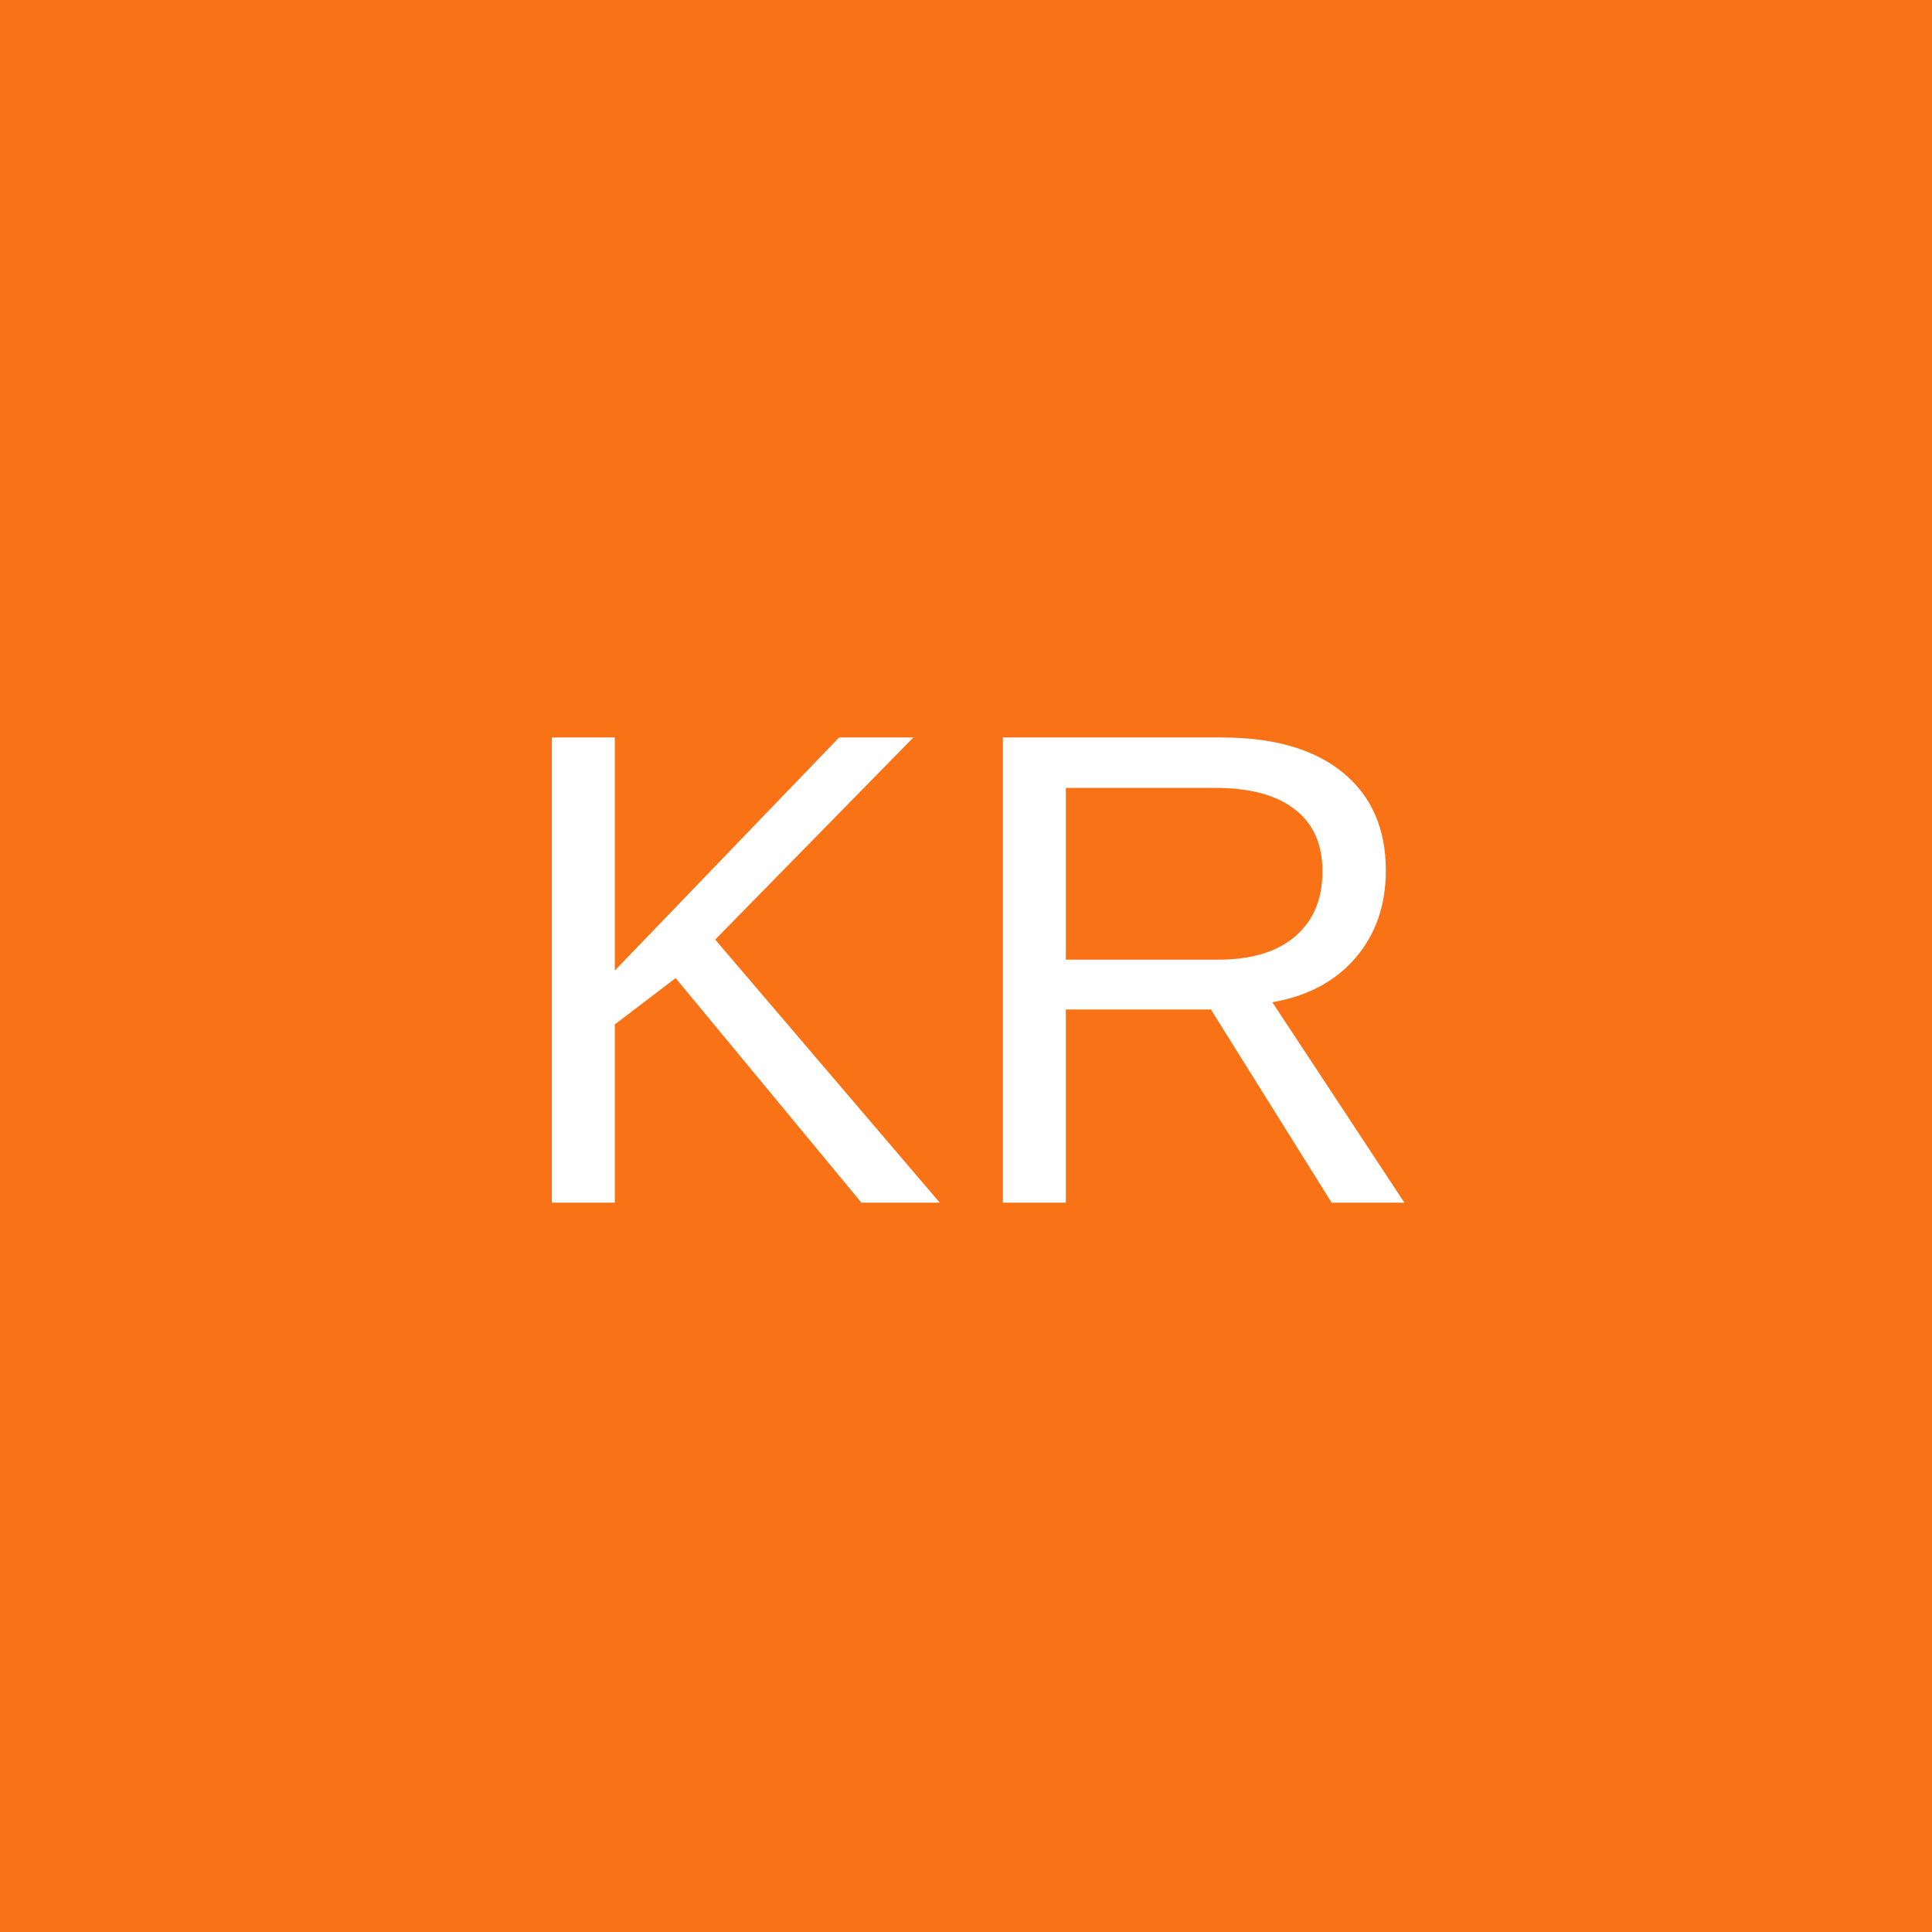
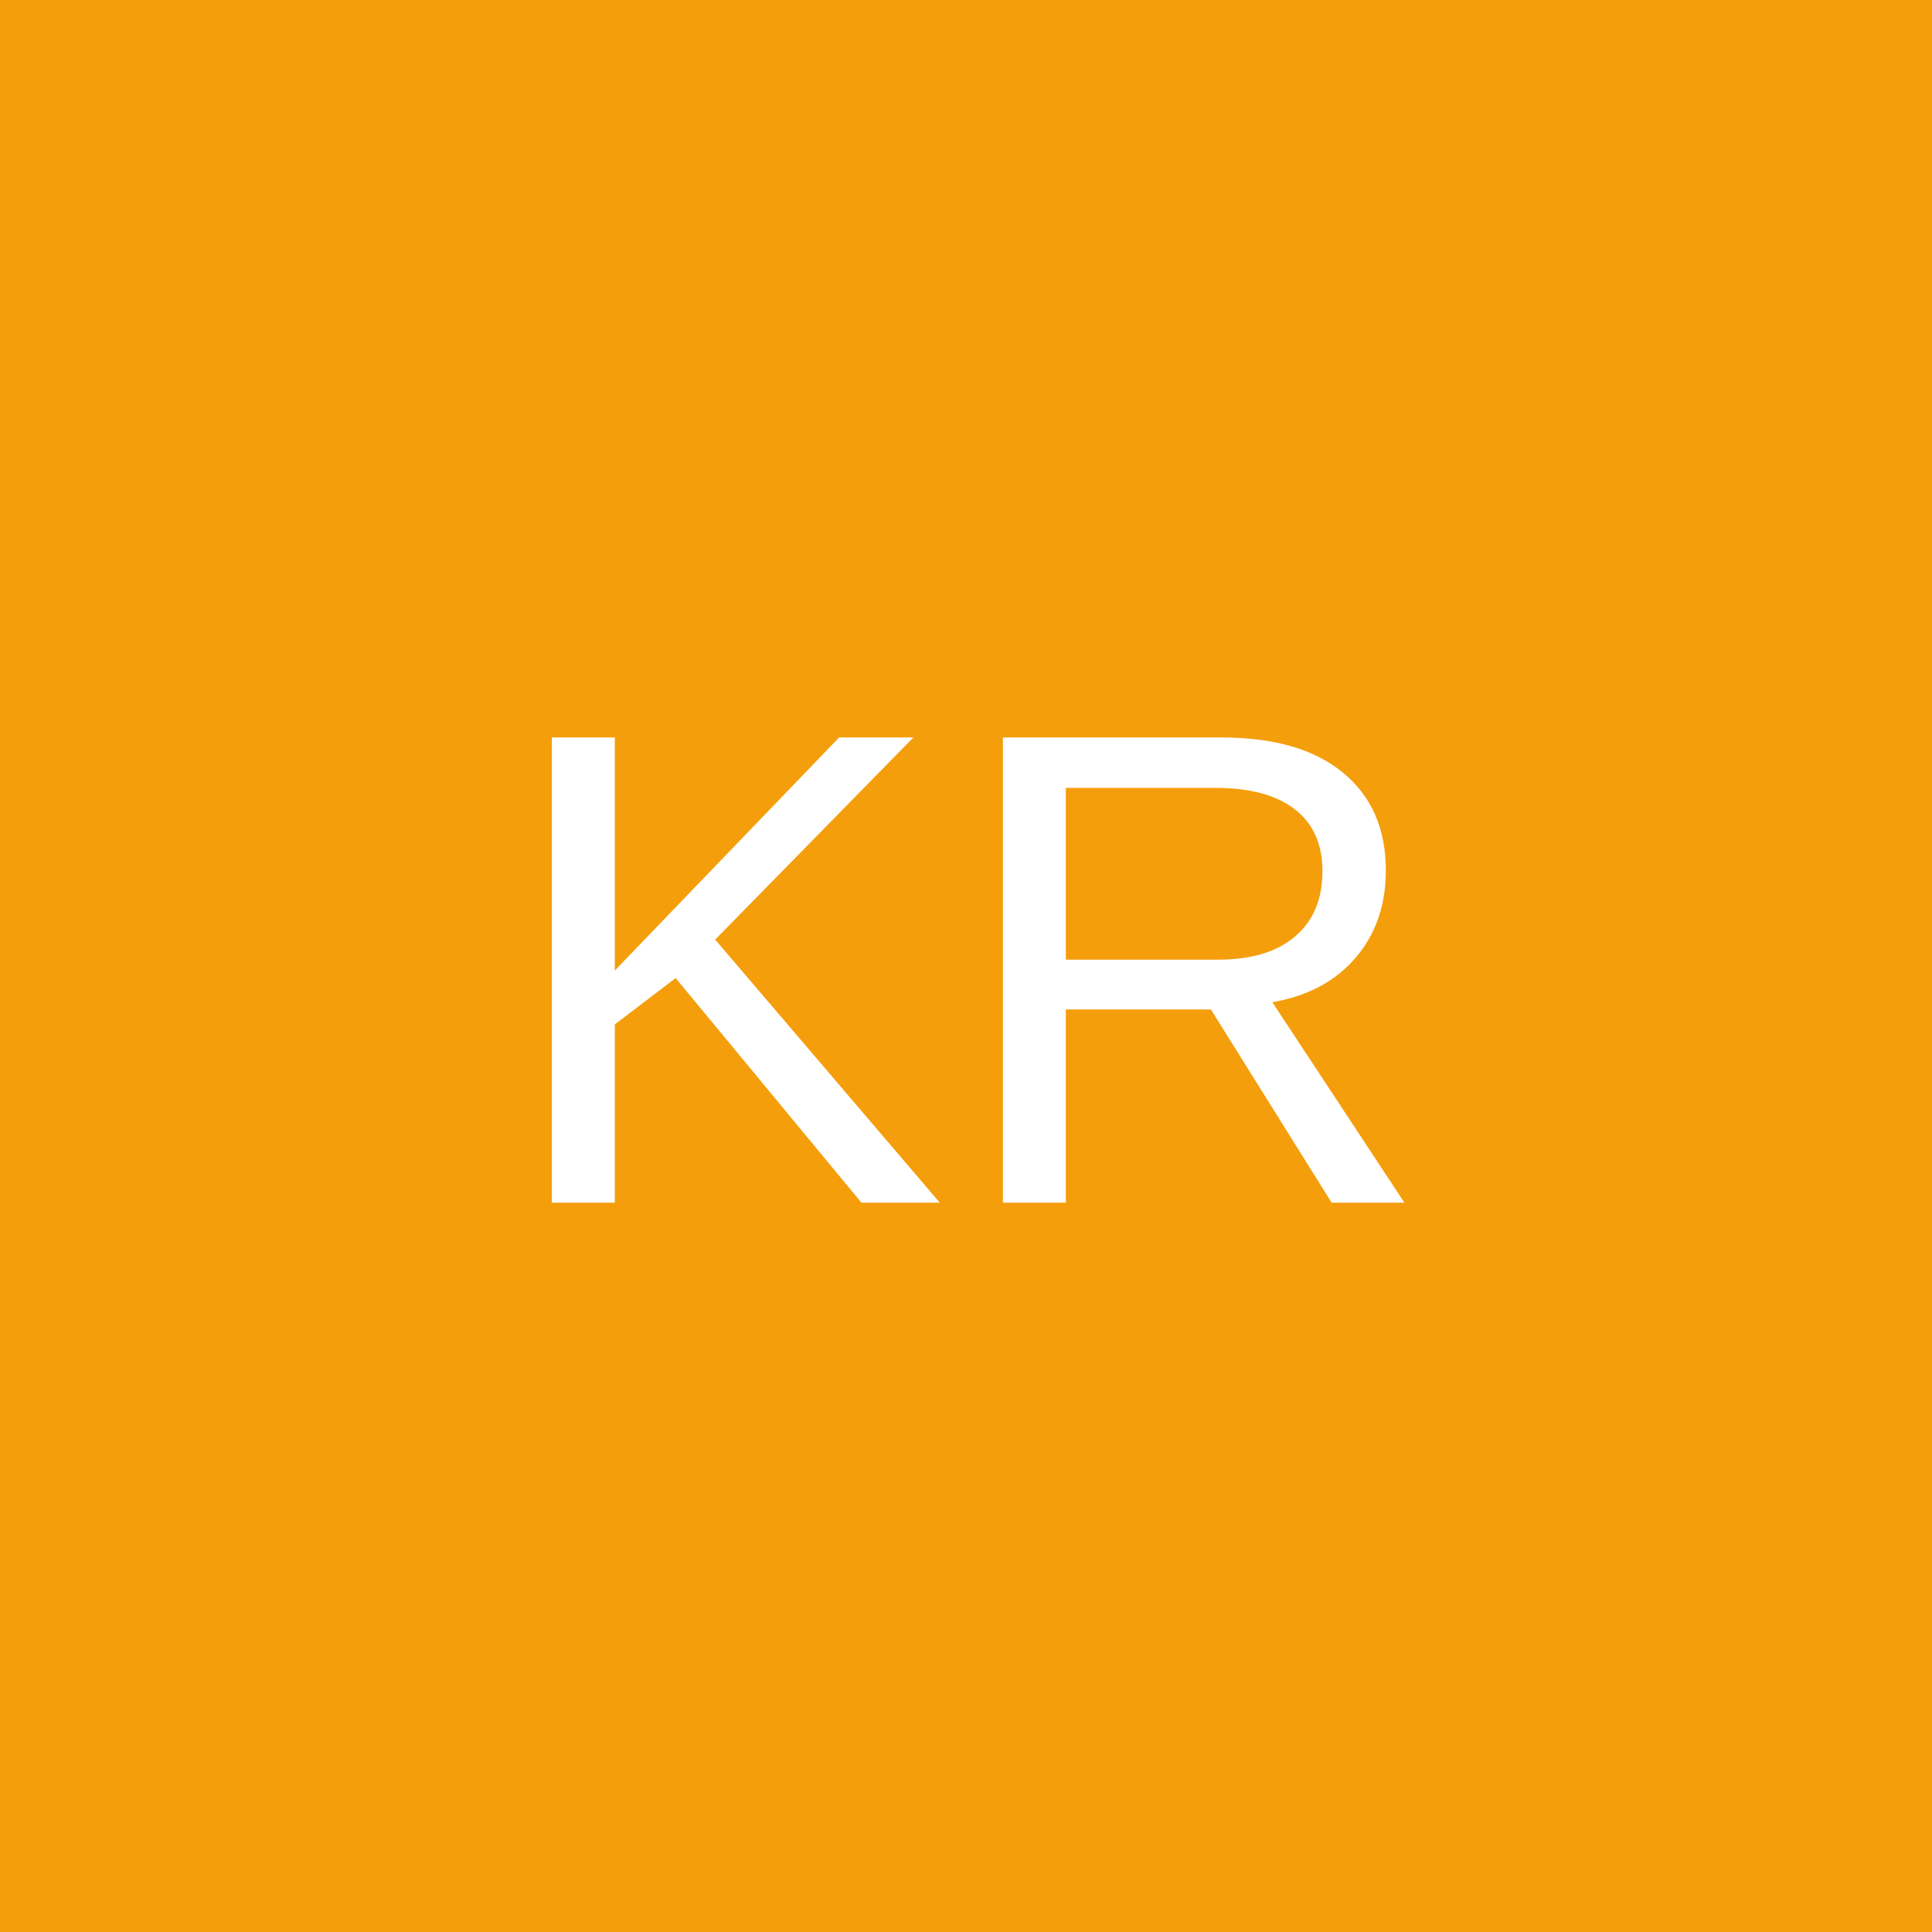
<svg xmlns="http://www.w3.org/2000/svg" width="200" height="200" viewBox="0 0 200 200">
-   <rect width="200" height="200" fill="#f97316" />
+   <rect width="200" height="200" fill="#f59e0b" />
  <text x="50%" y="50%" font-family="Arial, Helvetica, sans-serif" font-size="70" fill="#ffffff" text-anchor="middle" dy=".35em">KR</text>
</svg>
